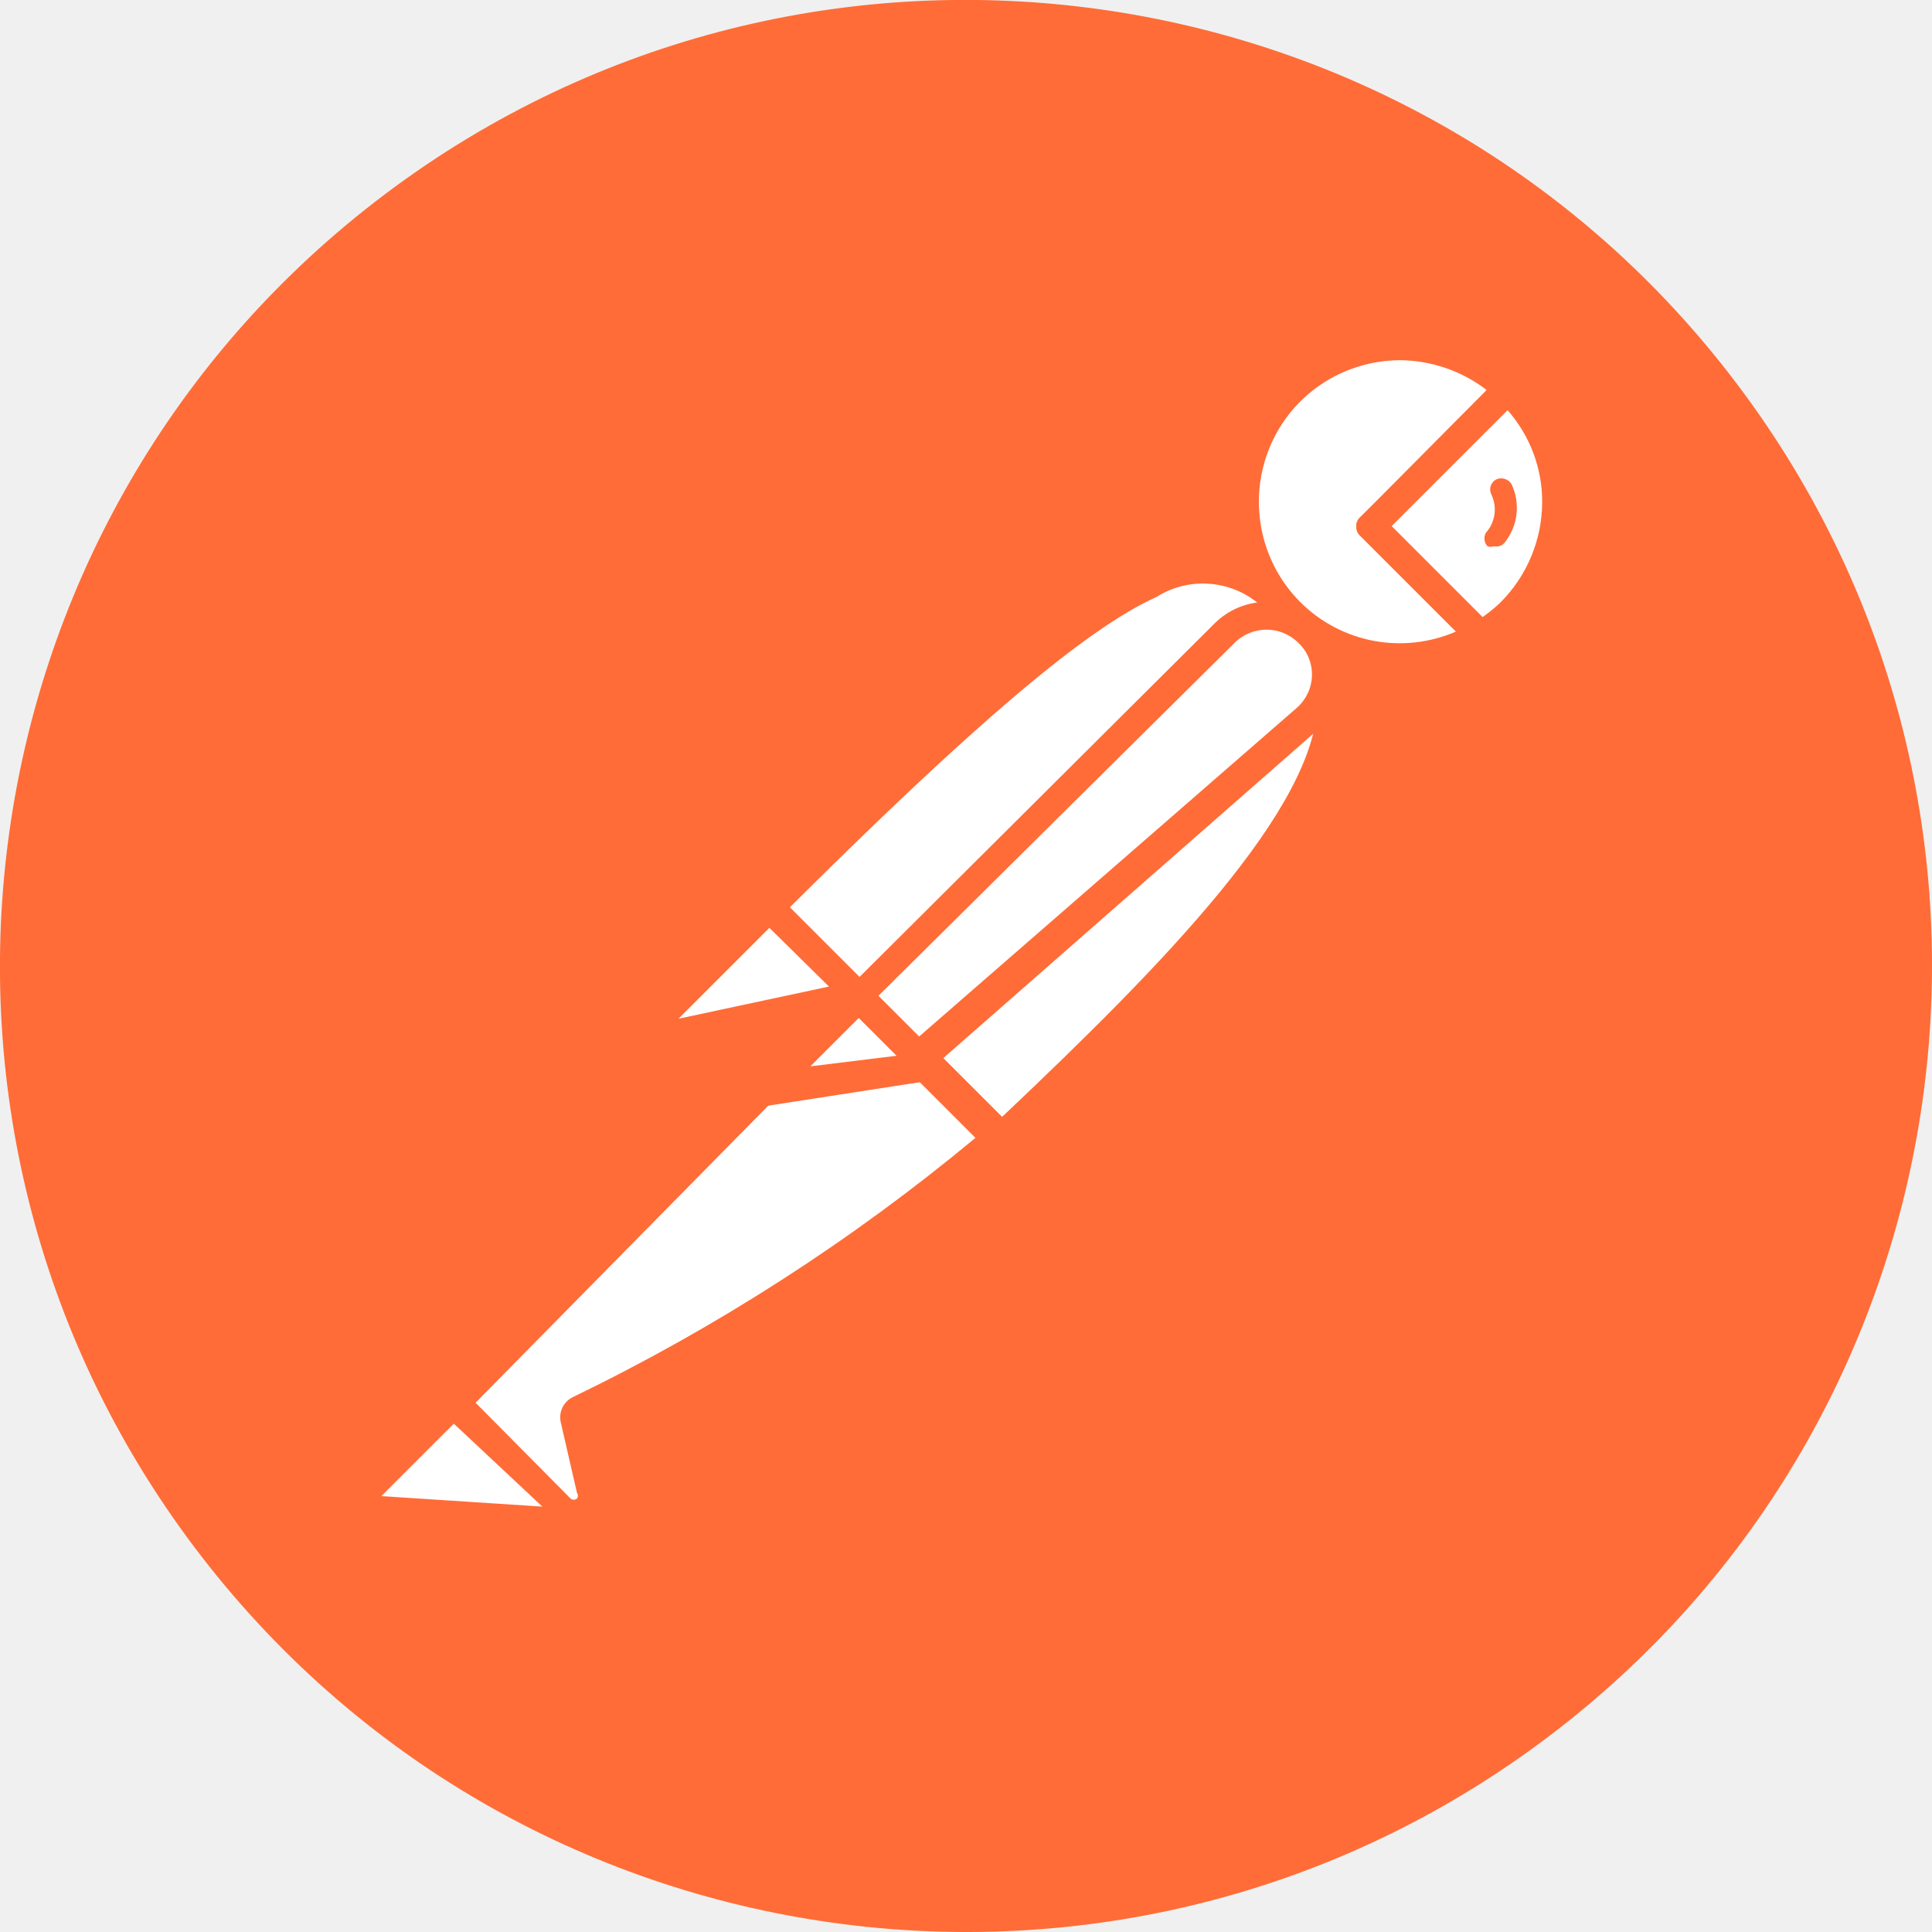
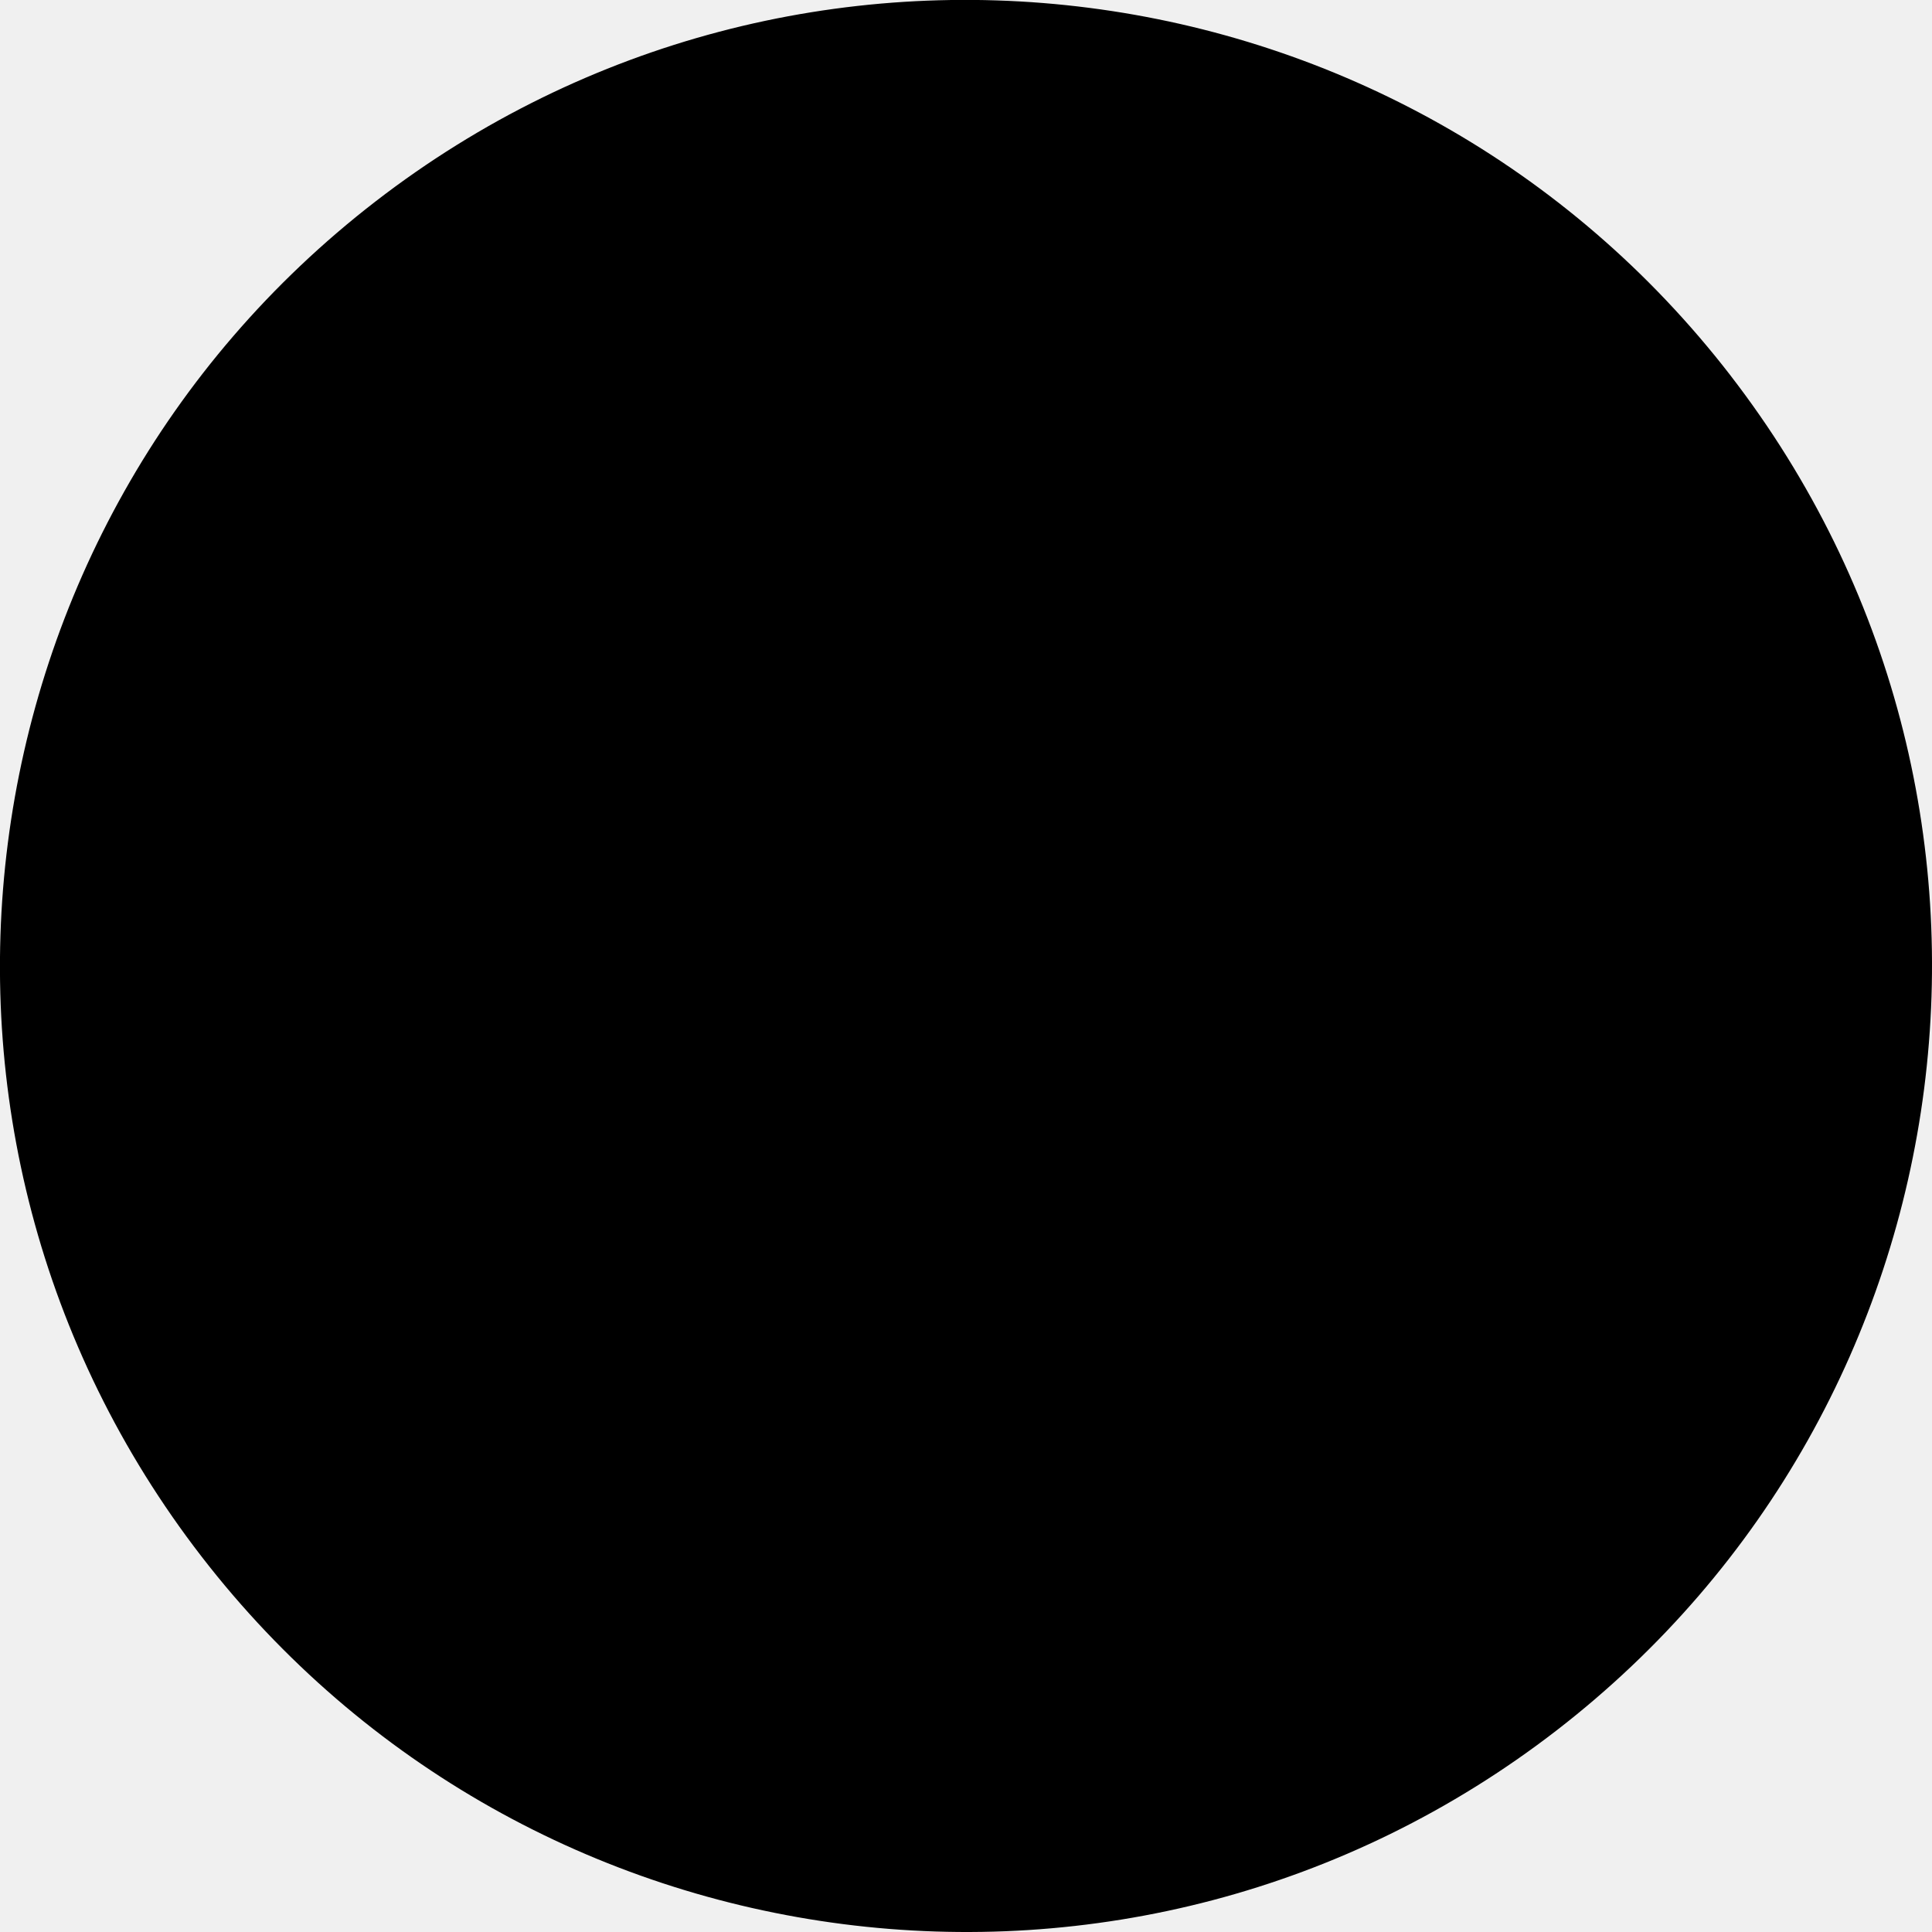
<svg xmlns="http://www.w3.org/2000/svg" width="64" height="64">
  <style>.C{fill:#ff6c37}.D{fill:#fff}</style>
-   <path d="M57.327 12.44a32 32 0 1 0-5.761 44.88c13.98-10.804 16.56-30.895 5.76-44.88z" class="C" />
-   <path d="M42.793 20.388L29.3 33.988l-3.813-3.92c13.28-13.28 14.613-12.08 17.307-9.68z" class="D" />
-   <path d="M29.3 34.36a.48.48 0 0 1-.32-.133l-3.84-3.84a.48.48 0 0 1 0-.667c13.093-13.093 14.88-12.48 17.973-9.68.105.084.164.212.16.347.02.13-.03.263-.133.347L29.647 34.228c-.095.087-.218.134-.347.133zm-3.147-4.293l3.147 3.147 12.8-12.8a2.88 2.88 0 0 0-3.787-.64c-2.32 1.04-6.053 4.213-12.16 10.293z" class="C" />
-   <path d="M33.167 37.748l-3.68-3.76L42.98 20.654c3.627 3.547-1.76 9.467-9.813 17.093z" class="D" />
-   <path d="M33.167 38.228a.56.56 0 0 1-.32-.133l-3.76-3.68a.56.56 0 0 1 0-.427c-.04-.112-.04-.235 0-.347L42.58 20.148c.195-.183.498-.183.693 0 .885.814 1.37 1.972 1.333 3.173 0 3.6-4.107 8.133-11.093 14.747a.56.56 0 0 1-.347.16zm-2.987-4.24L33.193 37c5.333-5.04 10.427-10.24 10.453-13.76a3.04 3.04 0 0 0-.693-2.053z" class="C" />
-   <path d="M25.593 30.148l2.667 2.667a.16.16 0 0 1 0 .24l-5.627 1.2c-.233.05-.47-.062-.582-.272s-.07-.47.102-.635l3.28-3.253s.107 0 .16.053z" class="D" />
-   <path d="M22.5 34.788a1.04 1.04 0 0 1-.88-.507c-.21-.397-.135-.886.187-1.2l3.253-3.28a.64.64 0 0 1 .853 0l2.667 2.667c.158.15.22.377.16.587s-.236.377-.453.427l-5.627 1.2zm2.987-4.053l-3.013 3.013 4.987-1.067zm.24-.24z" class="C" />
-   <path d="M49.967 12.894c-1.93-1.862-4.962-1.94-6.986-.183s-2.37 4.773-.794 6.943 4.547 2.778 6.847 1.4l-3.627-3.627z" class="D" />
-   <path d="M46.367 22.28a5.65 5.65 0 0 1-5.156-3.508c-.86-2.098-.384-4.506 1.2-6.118a5.71 5.71 0 0 1 8 0c.102.086.16.213.16.347a.46.46 0 0 1-.16.347l-4.32 4.08 3.28 3.227a.45.45 0 0 1 .133.4.48.48 0 0 1-.213.347 5.8 5.8 0 0 1-2.933.88zm0-10.347c-1.9.01-3.6 1.153-4.313 2.9s-.325 3.758 1.007 5.1c1.356 1.363 3.4 1.755 5.173.987l-3.147-3.147c-.105-.084-.164-.212-.16-.347.004-.125.062-.242.16-.32l4.16-4.187c-.827-.634-1.838-.98-2.88-.987z" class="C" />
-   <path d="M50.047 12.974l-4.56 4.533 3.627 3.627a5.52 5.52 0 0 0 1.013-.747c1.976-2.1 1.94-5.368-.08-7.413z" class="D" />
-   <path d="M49.033 21.534a.4.4 0 0 1-.32-.133l-3.627-3.627c-.105-.084-.164-.212-.16-.347.004-.125.062-.242.16-.32l4.533-4.453a.48.48 0 0 1 .8 0 5.6 5.6 0 0 1 0 8 4.88 4.88 0 0 1-1.067.853.43.43 0 0 1-.32.027zM46.1 17.428l3.013 3.013a5.12 5.12 0 0 0 .587-.48 4.72 4.72 0 0 0 1.387-3.333 4.58 4.58 0 0 0-1.147-3.04z" class="C" />
-   <path d="M43.353 20.948c-.75-.704-1.917-.704-2.667 0L28.607 33l2 2.027 12.773-11.2c.395-.377.616-.9.61-1.446s-.236-1.065-.637-1.434z" class="D" />
-   <path d="M30.5 35.508a.48.48 0 0 1-.32-.133l-2.027-2.027a.48.48 0 0 1 0-.667l12.08-12.027c.958-.956 2.51-.956 3.467 0 .48.48.74 1.135.72 1.813-.028.674-.326 1.308-.827 1.76l-12.773 11.2c-.093.066-.207.094-.32.08zM29.087 33l1.333 1.36 12.533-10.907c.31-.27.495-.656.507-1.067s-.15-.813-.453-1.093c-.583-.58-1.524-.58-2.107 0z" class="C" />
-   <path d="M19.247 46.734a.27.27 0 0 0 0 .32l.533 2.32c.046.277-.087.553-.332.7a.65.65 0 0 1-.762-.077l-3.653-3.52L26.42 35h3.947l2.667 2.667a60.54 60.54 0 0 1-13.787 9.067z" class="D" />
-   <path d="M19.007 50.654c-.302-.006-.6-.13-.8-.347l-3.493-3.493c-.105-.084-.164-.212-.16-.347.004-.125.062-.242.16-.32L26.18 34.654a.45.45 0 0 1 .24-.133h3.973a.48.48 0 0 1 .32 0l2.667 2.667c.103.095.153.235.133.373a.43.43 0 0 1-.16.347l-.213.187a65.33 65.33 0 0 1-13.68 8.773l.507 2.16a1.15 1.15 0 0 1-1.093 1.413zm-3.253-4.187L18.9 49.64a.16.16 0 0 0 .213 0 .16.16 0 0 0 0-.187l-.533-2.32c-.086-.343.08-.7.4-.853a65.56 65.56 0 0 0 13.333-8.587l-2.187-2.187h-3.573zm3.84.48z" class="C" />
-   <path d="M12.287 49.214l2.667-2.667 4.107 4.107-6.533-.453c-.23-.017-.425-.18-.48-.406s.042-.46.24-.58z" class="D" />
-   <path d="M19.14 51.054l-6.507-.453c-.386-.036-.718-.3-.854-.653s-.053-.772.214-1.054l2.667-2.667a.48.48 0 0 1 .667 0l4.08 4.08c.116.16.116.374 0 .533-.062.1-.156.175-.267.213zm-6.507-1.493l5.333.347-2.933-2.747z" class="C" />
-   <path d="M30.74 35.322l-5.387.827 3.12-3.093z" class="D" />
-   <path d="M25.353 36.654c-.183.005-.35-.1-.427-.267a.45.45 0 0 1 0-.533l3.093-3.12c.195-.183.498-.183.693 0L30.98 35a.45.45 0 0 1 0 .48.47.47 0 0 1-.373.347l-5.333.827zm3.12-2.907L26.74 35.48l2.987-.453z" class="C" />
-   <path d="M30.74 35.32l-3.76.48a.48.48 0 0 1-.453-.8l1.947-1.947z" class="D" />
-   <path d="M26.873 36.308c-.355-.003-.68-.197-.853-.507a.96.96 0 0 1 .16-1.147l1.947-1.947c.195-.183.498-.183.693 0l2.267 2.267a.48.48 0 0 1-.293.827l-3.733.48zm0-.987l2.827-.347-1.253-1.253-1.6 1.6zm23.2-19.28a.4.4 0 0 0-.507-.16.37.37 0 0 0-.186.22c-.03.095-.02.198.026.287.187.393.135.858-.133 1.2-.07.066-.1.157-.1.253a.38.38 0 0 0 .1.253.29.29 0 0 0 .213 0 .35.35 0 0 0 .347-.107 1.84 1.84 0 0 0 .24-1.947z" class="C" />
+   <path d="M57.327 12.44a32 32 0 1 0-5.761 44.88c13.98-10.804 16.56-30.895 5.76-44.88z" className="C" />
+   <path d="M42.793 20.388L29.3 33.988l-3.813-3.92c13.28-13.28 14.613-12.08 17.307-9.68z" className="D" />
+   <path d="M29.3 34.36a.48.48 0 0 1-.32-.133l-3.84-3.84a.48.48 0 0 1 0-.667c13.093-13.093 14.88-12.48 17.973-9.68.105.084.164.212.16.347.02.13-.03.263-.133.347L29.647 34.228c-.095.087-.218.134-.347.133zm-3.147-4.293l3.147 3.147 12.8-12.8a2.88 2.88 0 0 0-3.787-.64c-2.32 1.04-6.053 4.213-12.16 10.293z" className="C" />
+   <path d="M33.167 37.748l-3.68-3.76L42.98 20.654c3.627 3.547-1.76 9.467-9.813 17.093z" className="D" />
+   <path d="M33.167 38.228a.56.56 0 0 1-.32-.133l-3.76-3.68a.56.56 0 0 1 0-.427c-.04-.112-.04-.235 0-.347L42.58 20.148c.195-.183.498-.183.693 0 .885.814 1.37 1.972 1.333 3.173 0 3.6-4.107 8.133-11.093 14.747a.56.56 0 0 1-.347.16zm-2.987-4.24L33.193 37c5.333-5.04 10.427-10.24 10.453-13.76a3.04 3.04 0 0 0-.693-2.053z" className="C" />
+   <path d="M25.593 30.148l2.667 2.667a.16.16 0 0 1 0 .24l-5.627 1.2c-.233.05-.47-.062-.582-.272s-.07-.47.102-.635l3.28-3.253s.107 0 .16.053z" className="D" />
+   <path d="M22.5 34.788a1.04 1.04 0 0 1-.88-.507c-.21-.397-.135-.886.187-1.2l3.253-3.28a.64.64 0 0 1 .853 0l2.667 2.667c.158.15.22.377.16.587s-.236.377-.453.427l-5.627 1.2zm2.987-4.053l-3.013 3.013 4.987-1.067zm.24-.24z" className="C" />
+   <path d="M49.967 12.894c-1.93-1.862-4.962-1.94-6.986-.183s-2.37 4.773-.794 6.943 4.547 2.778 6.847 1.4l-3.627-3.627z" className="D" />
+   <path d="M46.367 22.28a5.65 5.65 0 0 1-5.156-3.508c-.86-2.098-.384-4.506 1.2-6.118a5.71 5.71 0 0 1 8 0c.102.086.16.213.16.347a.46.46 0 0 1-.16.347l-4.32 4.08 3.28 3.227a.45.45 0 0 1 .133.4.48.48 0 0 1-.213.347 5.8 5.8 0 0 1-2.933.88zm0-10.347c-1.9.01-3.6 1.153-4.313 2.9s-.325 3.758 1.007 5.1c1.356 1.363 3.4 1.755 5.173.987l-3.147-3.147c-.105-.084-.164-.212-.16-.347.004-.125.062-.242.16-.32l4.16-4.187c-.827-.634-1.838-.98-2.88-.987z" className="C" />
+   <path d="M50.047 12.974l-4.56 4.533 3.627 3.627a5.52 5.52 0 0 0 1.013-.747c1.976-2.1 1.94-5.368-.08-7.413z" className="D" />
+   <path d="M49.033 21.534a.4.4 0 0 1-.32-.133l-3.627-3.627c-.105-.084-.164-.212-.16-.347.004-.125.062-.242.16-.32l4.533-4.453a.48.48 0 0 1 .8 0 5.6 5.6 0 0 1 0 8 4.88 4.88 0 0 1-1.067.853.43.43 0 0 1-.32.027zM46.1 17.428l3.013 3.013a5.12 5.12 0 0 0 .587-.48 4.72 4.72 0 0 0 1.387-3.333 4.58 4.58 0 0 0-1.147-3.04z" className="C" />
+   <path d="M43.353 20.948c-.75-.704-1.917-.704-2.667 0L28.607 33l2 2.027 12.773-11.2c.395-.377.616-.9.61-1.446s-.236-1.065-.637-1.434z" className="D" />
+   <path d="M30.5 35.508a.48.48 0 0 1-.32-.133l-2.027-2.027a.48.48 0 0 1 0-.667l12.08-12.027c.958-.956 2.51-.956 3.467 0 .48.48.74 1.135.72 1.813-.028.674-.326 1.308-.827 1.76l-12.773 11.2c-.093.066-.207.094-.32.08zM29.087 33l1.333 1.36 12.533-10.907c.31-.27.495-.656.507-1.067s-.15-.813-.453-1.093c-.583-.58-1.524-.58-2.107 0z" className="C" />
+   <path d="M19.247 46.734a.27.27 0 0 0 0 .32l.533 2.32c.046.277-.087.553-.332.7a.65.65 0 0 1-.762-.077l-3.653-3.52L26.42 35h3.947l2.667 2.667a60.54 60.54 0 0 1-13.787 9.067z" className="D" />
+   <path d="M19.007 50.654c-.302-.006-.6-.13-.8-.347l-3.493-3.493c-.105-.084-.164-.212-.16-.347.004-.125.062-.242.16-.32L26.18 34.654a.45.45 0 0 1 .24-.133h3.973a.48.48 0 0 1 .32 0l2.667 2.667c.103.095.153.235.133.373a.43.43 0 0 1-.16.347l-.213.187a65.33 65.33 0 0 1-13.68 8.773l.507 2.16a1.15 1.15 0 0 1-1.093 1.413zm-3.253-4.187L18.9 49.64a.16.16 0 0 0 .213 0 .16.16 0 0 0 0-.187l-.533-2.32c-.086-.343.08-.7.4-.853a65.56 65.56 0 0 0 13.333-8.587l-2.187-2.187h-3.573zm3.84.48z" className="C" />
+   <path d="M12.287 49.214l2.667-2.667 4.107 4.107-6.533-.453c-.23-.017-.425-.18-.48-.406s.042-.46.24-.58z" className="D" />
+   <path d="M19.14 51.054l-6.507-.453c-.386-.036-.718-.3-.854-.653s-.053-.772.214-1.054l2.667-2.667a.48.48 0 0 1 .667 0l4.08 4.08c.116.16.116.374 0 .533-.062.1-.156.175-.267.213zm-6.507-1.493l5.333.347-2.933-2.747z" className="C" />
+   <path d="M30.74 35.322l-5.387.827 3.12-3.093z" className="D" />
+   <path d="M25.353 36.654c-.183.005-.35-.1-.427-.267a.45.45 0 0 1 0-.533l3.093-3.12c.195-.183.498-.183.693 0L30.98 35a.45.45 0 0 1 0 .48.47.47 0 0 1-.373.347l-5.333.827zm3.12-2.907L26.74 35.48l2.987-.453z" className="C" />
+   <path d="M30.74 35.32l-3.76.48a.48.48 0 0 1-.453-.8l1.947-1.947z" className="D" />
+   <path d="M26.873 36.308c-.355-.003-.68-.197-.853-.507a.96.96 0 0 1 .16-1.147l1.947-1.947c.195-.183.498-.183.693 0l2.267 2.267a.48.48 0 0 1-.293.827l-3.733.48zm0-.987l2.827-.347-1.253-1.253-1.6 1.6zm23.2-19.28a.4.4 0 0 0-.507-.16.37.37 0 0 0-.186.22c-.03.095-.02.198.026.287.187.393.135.858-.133 1.2-.07.066-.1.157-.1.253a.38.38 0 0 0 .1.253.29.29 0 0 0 .213 0 .35.35 0 0 0 .347-.107 1.84 1.84 0 0 0 .24-1.947z" className="C" />
</svg>
